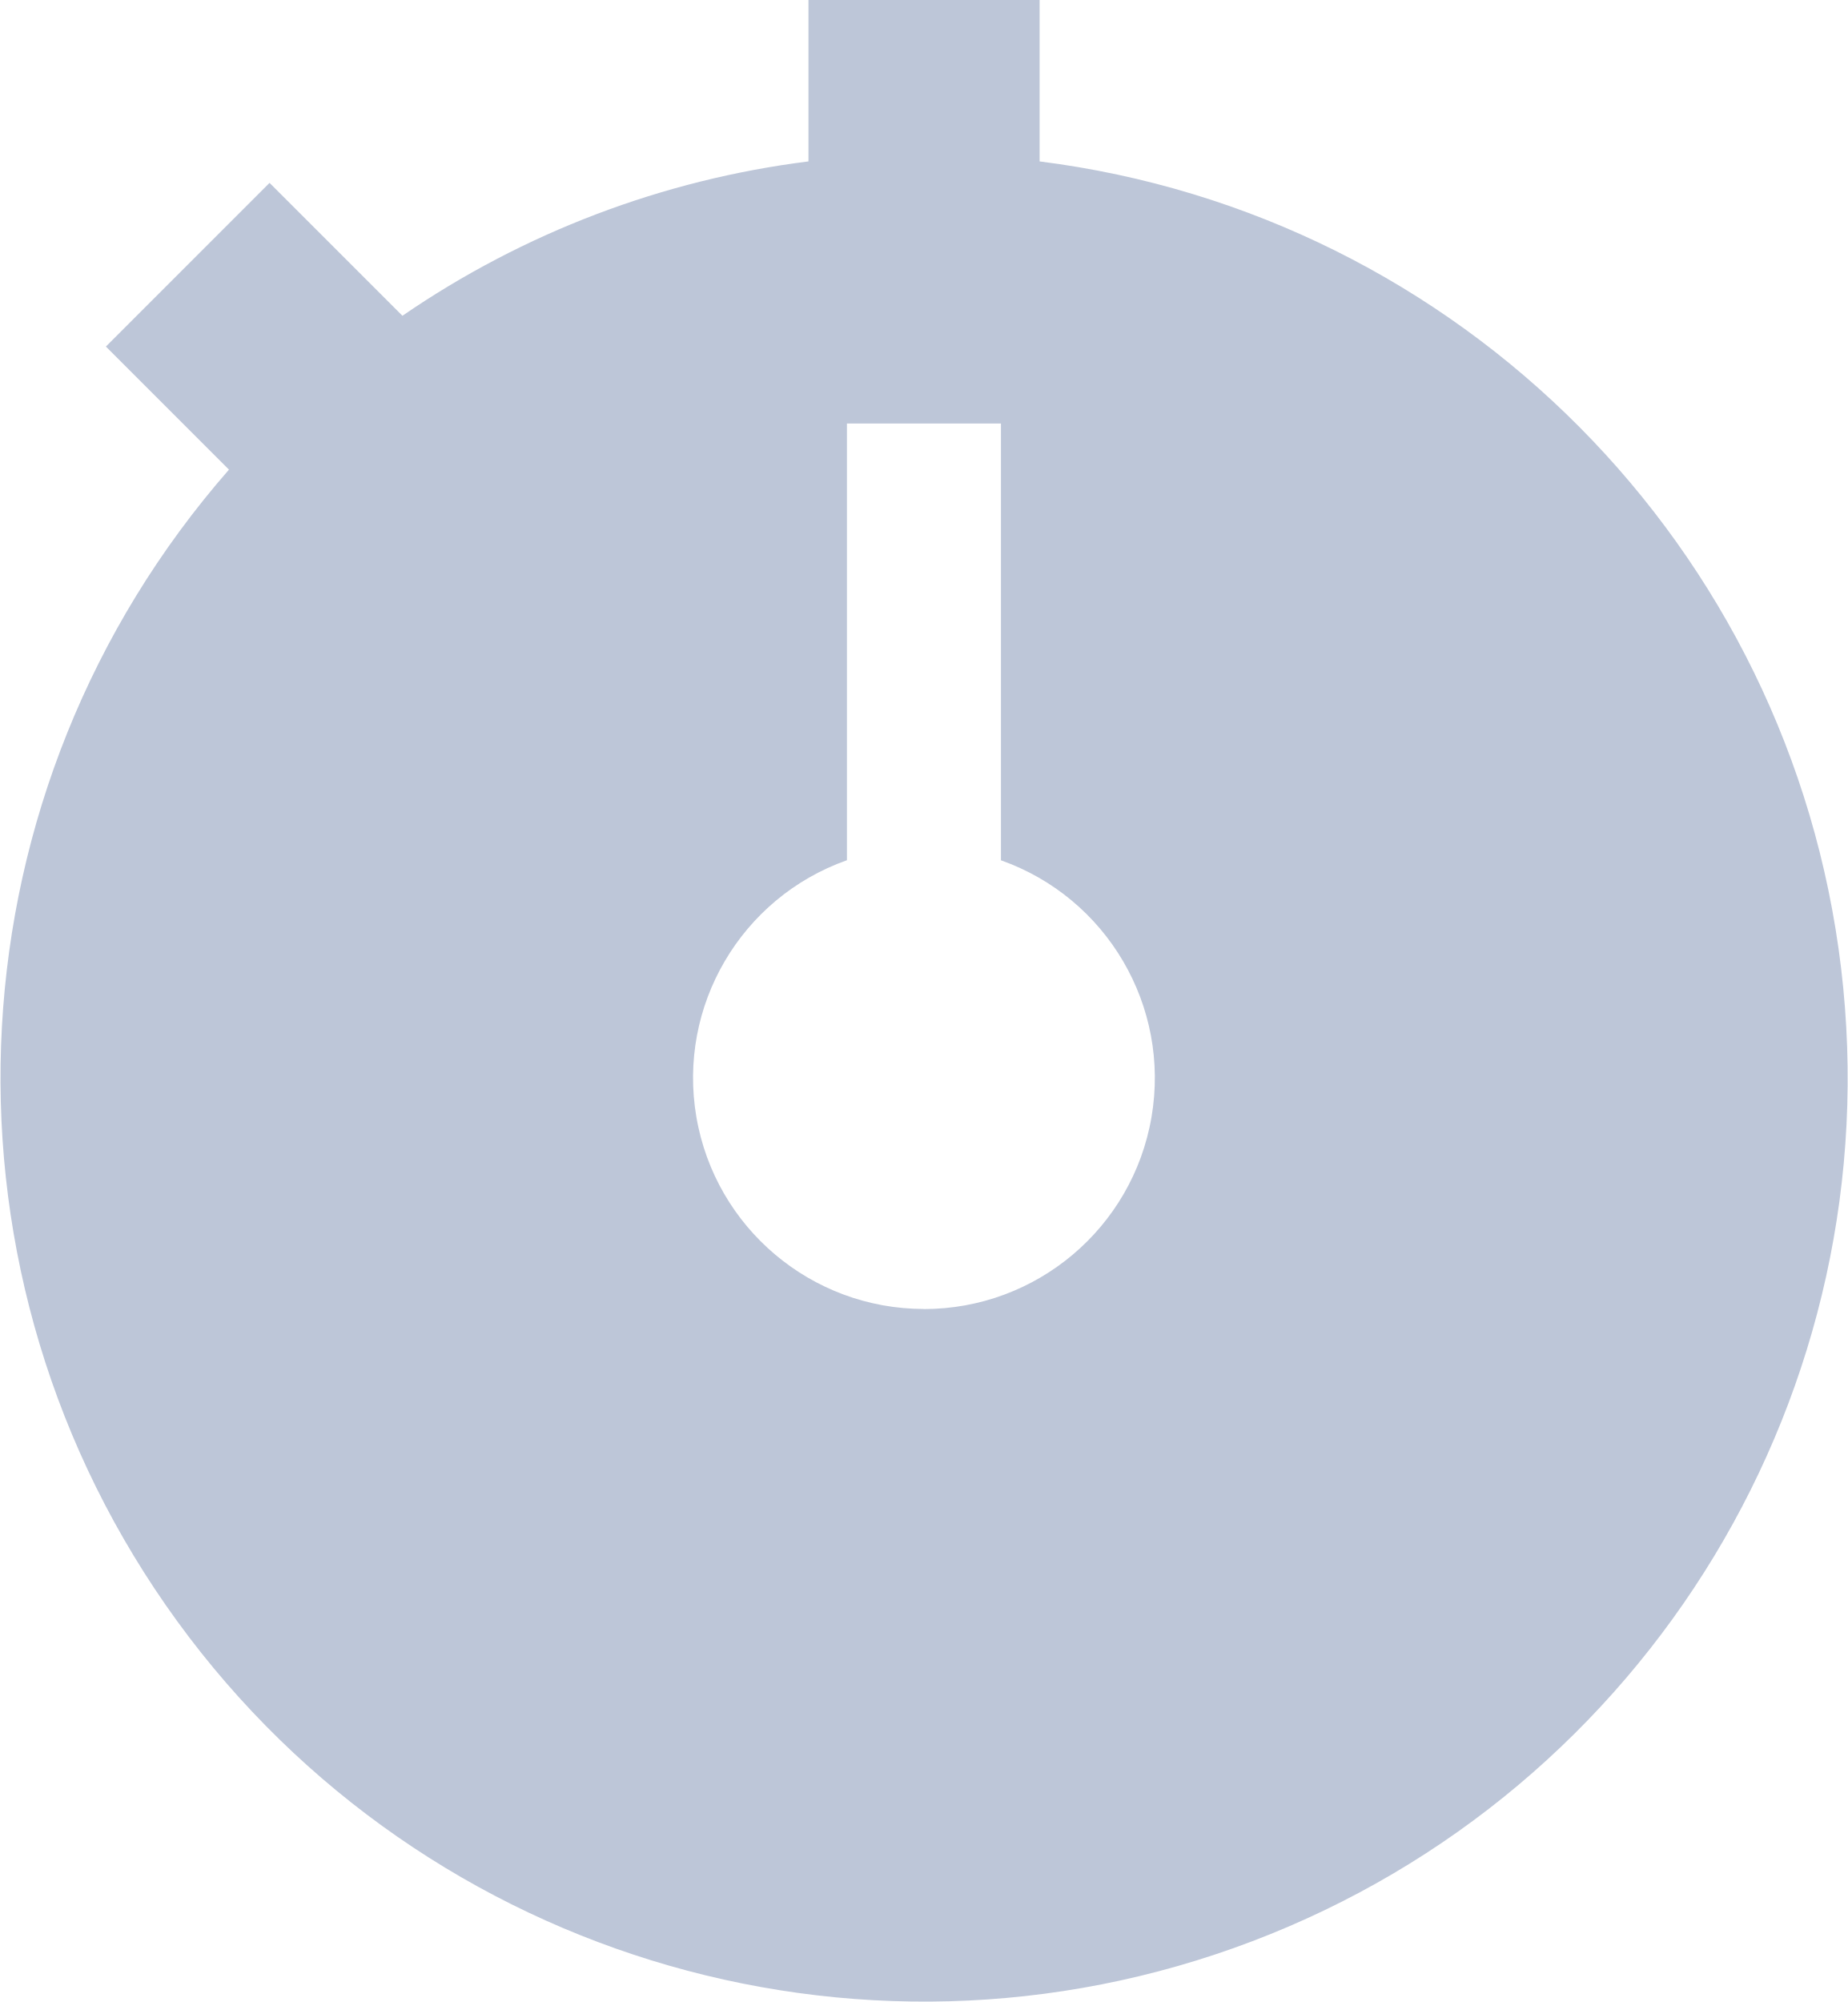
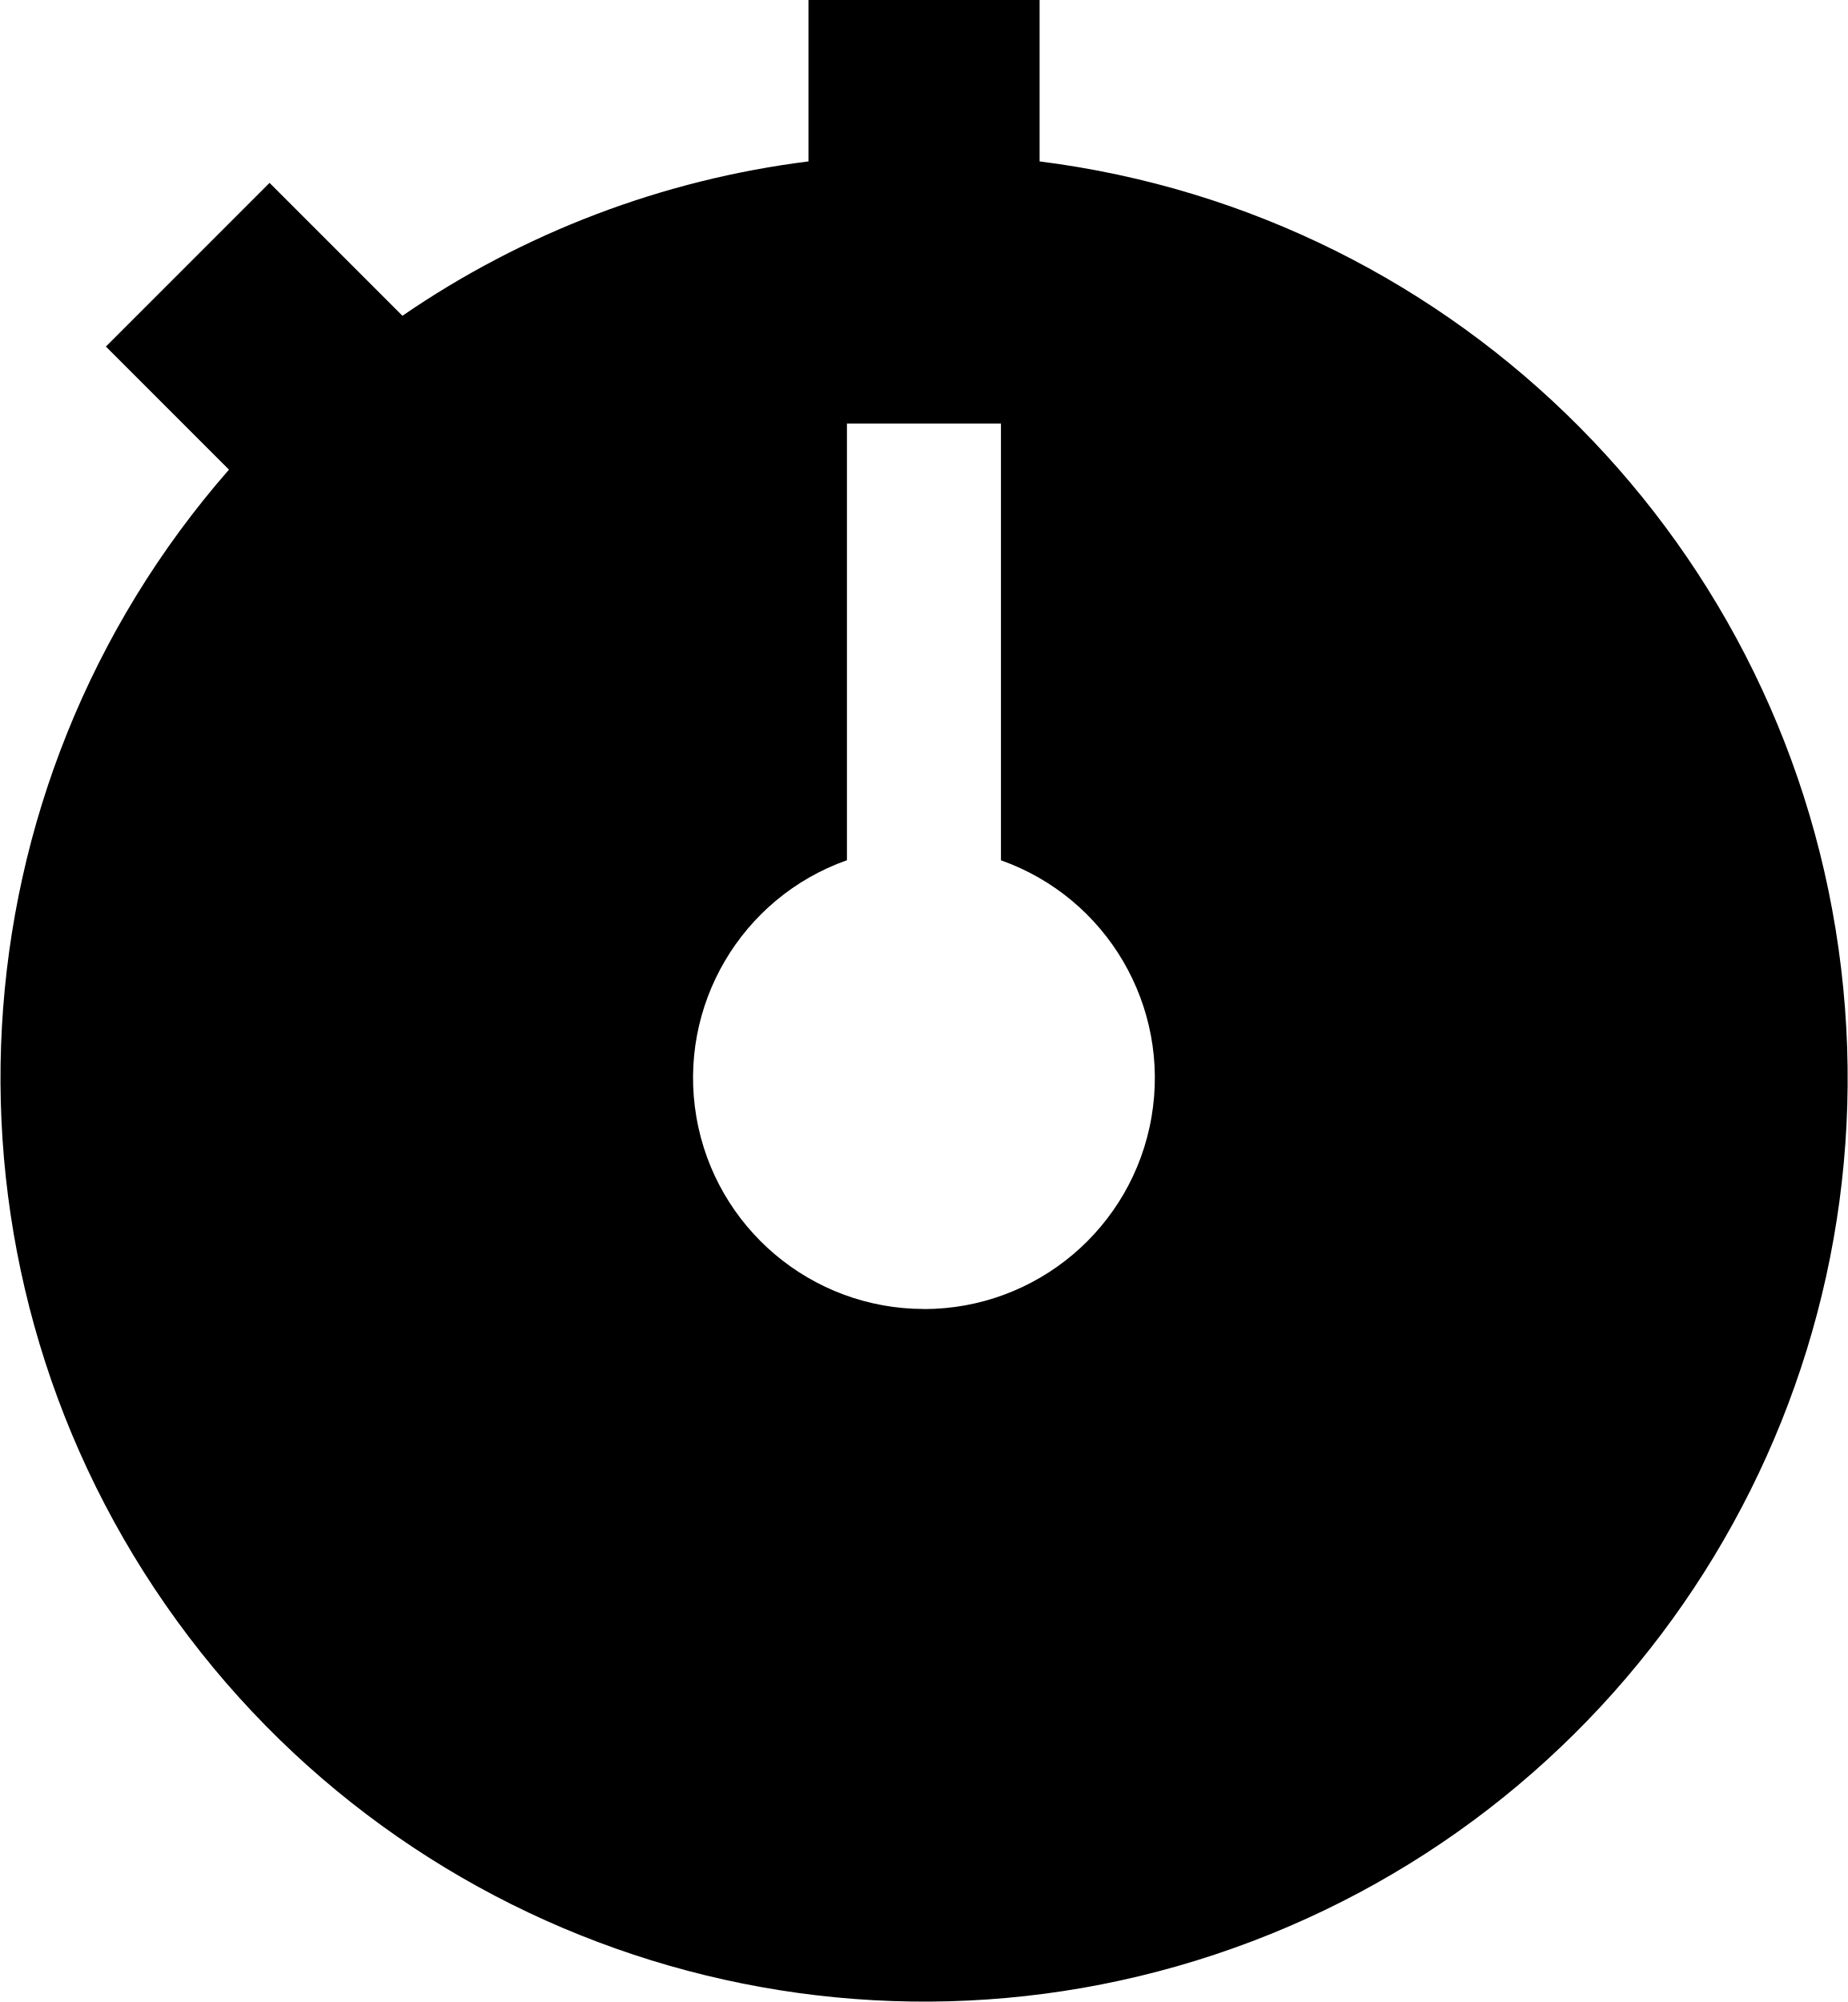
<svg xmlns="http://www.w3.org/2000/svg" viewBox="0 0 22.04 23.876">
-   <path d="M16.9,5.3V3.375H14.143V5.3A10.963,10.963,0,0,0,9.3,7.141L7.715,5.556,5.763,7.508,7.231,8.976A11.016,11.016,0,1,0,16.9,5.3ZM15.52,18.986a2.755,2.755,0,0,1-.918-5.352V8.426h1.837v5.209a2.755,2.755,0,0,1-.918,5.352Z" transform="translate(-4.5 -3.375)" fill="#bdc6d8" />
+   <path fill="currentColor" d="M16.9,5.3V3.375H14.143V5.3A10.963,10.963,0,0,0,9.3,7.141L7.715,5.556,5.763,7.508,7.231,8.976A11.016,11.016,0,1,0,16.9,5.3ZM15.52,18.986a2.755,2.755,0,0,1-.918-5.352V8.426h1.837v5.209a2.755,2.755,0,0,1-.918,5.352Z" transform="translate(-4.5 -3.375)" />
</svg>
